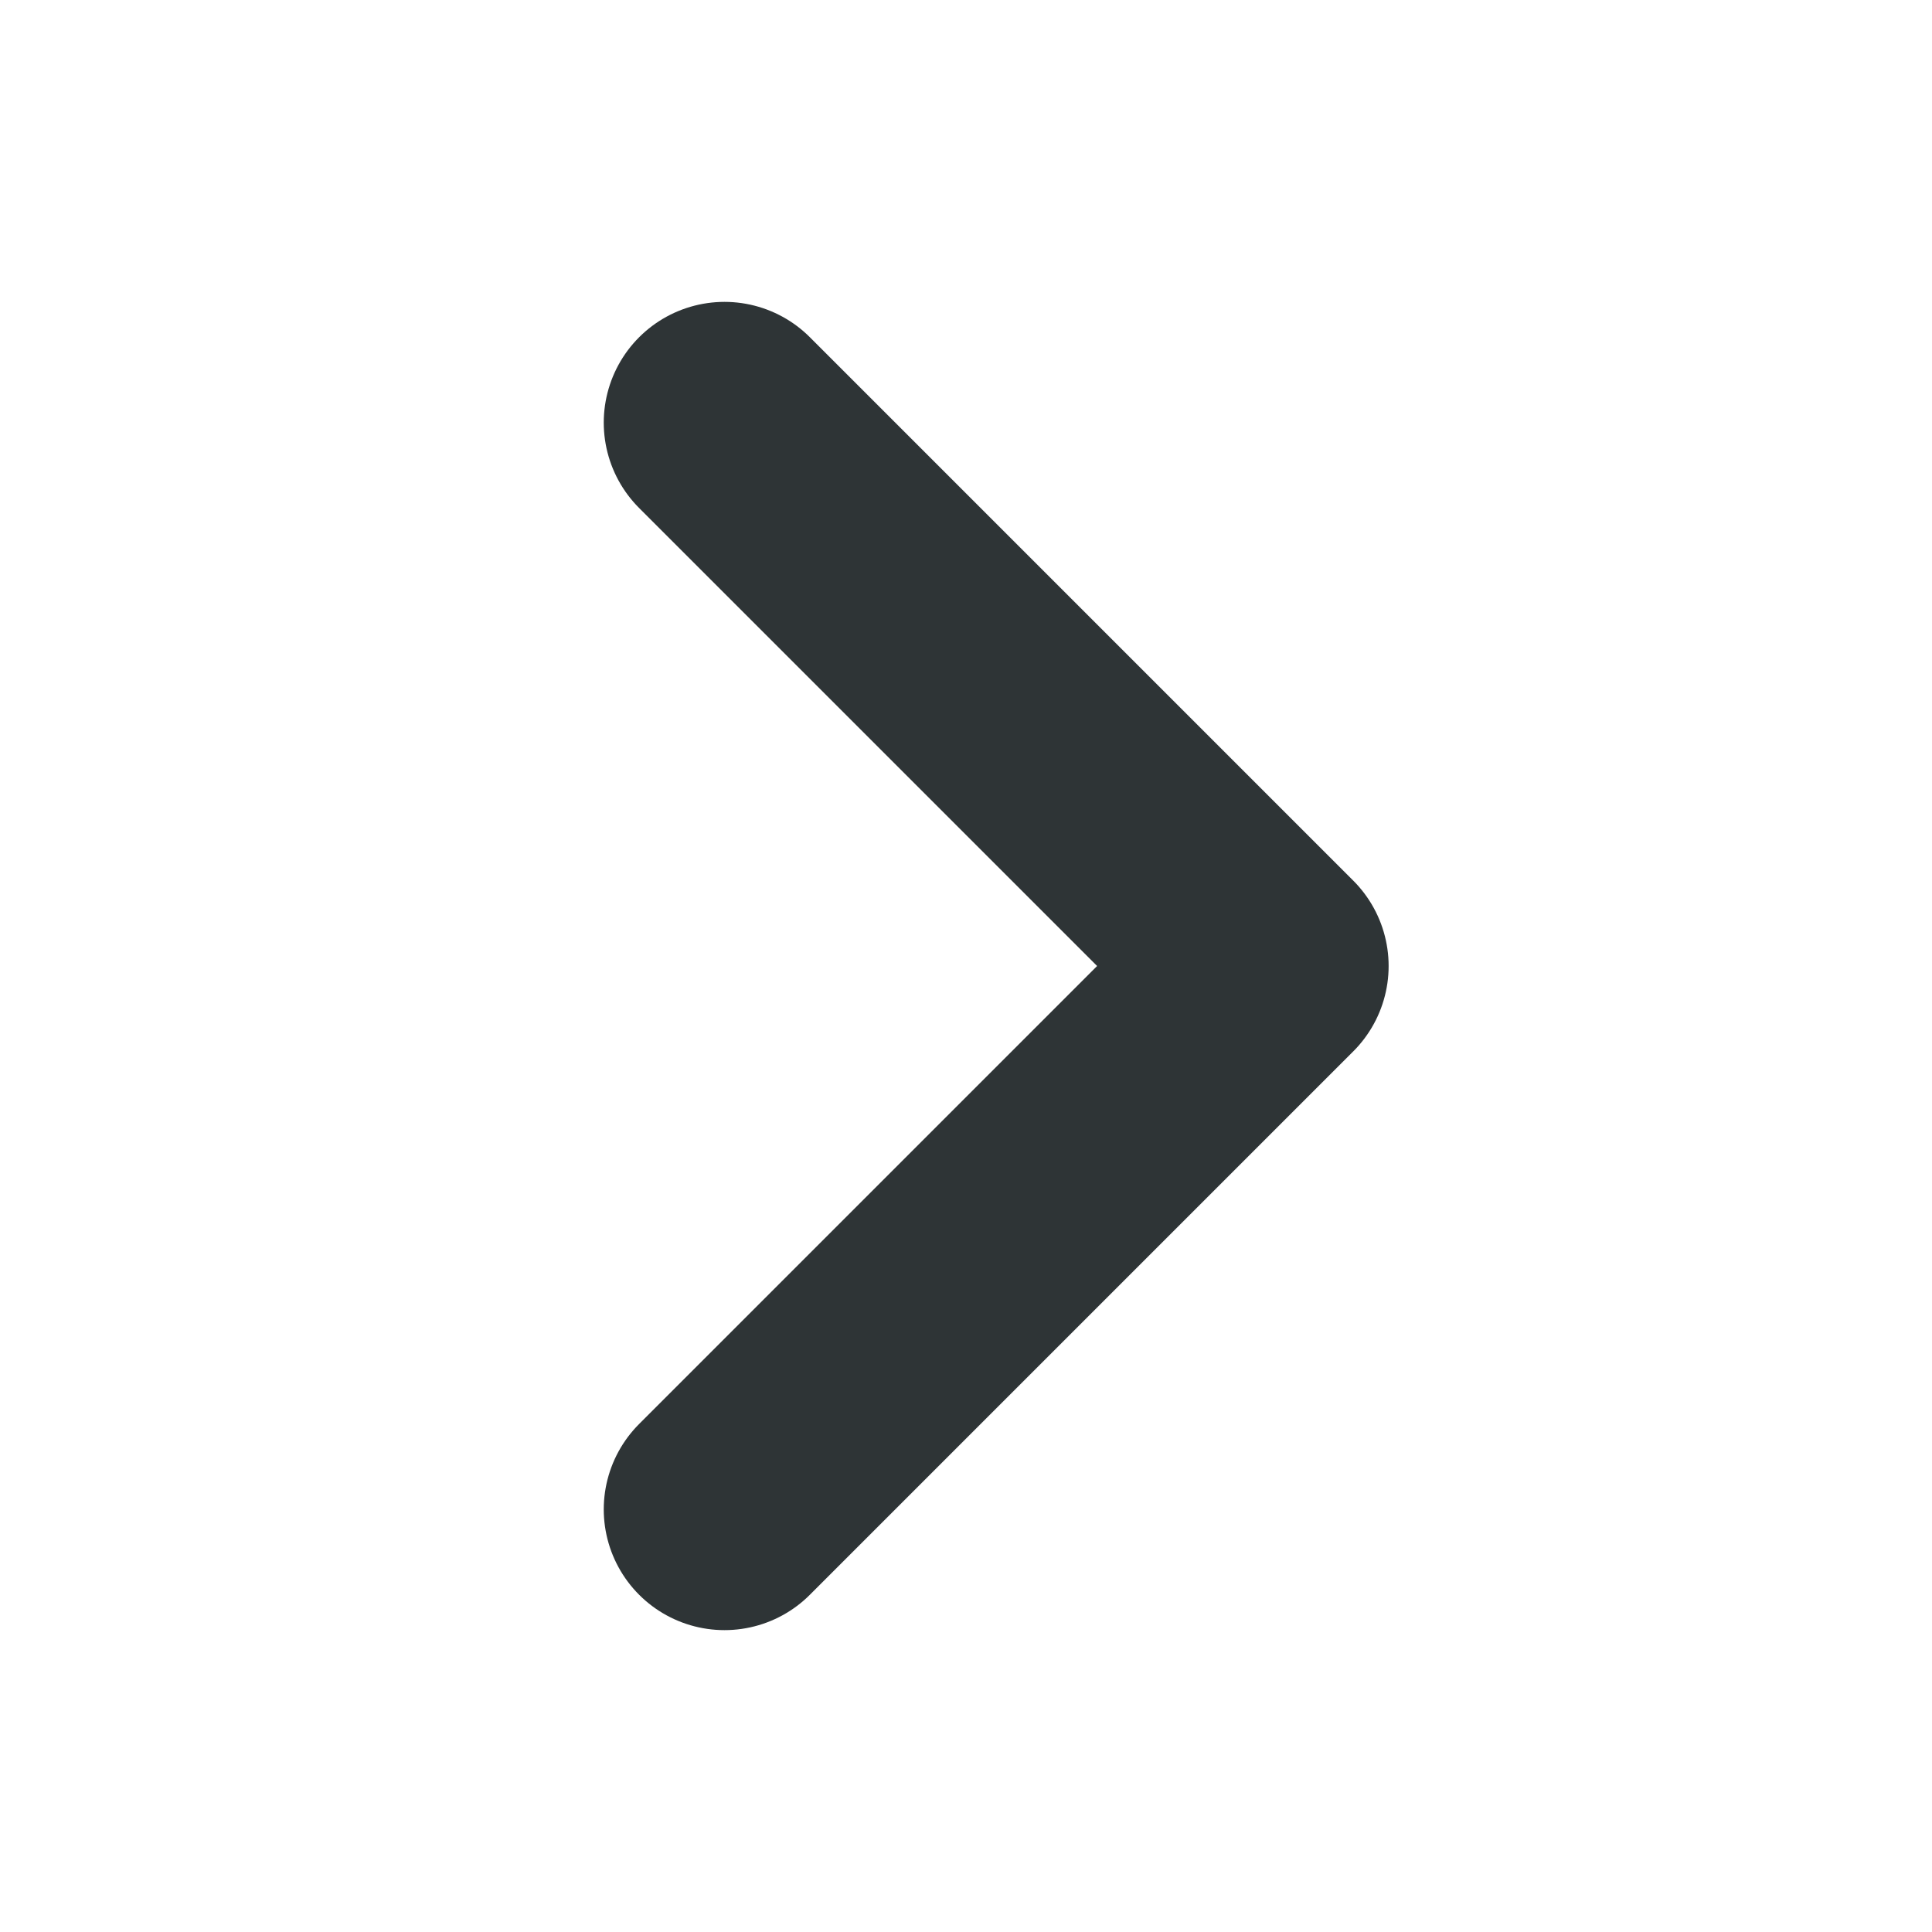
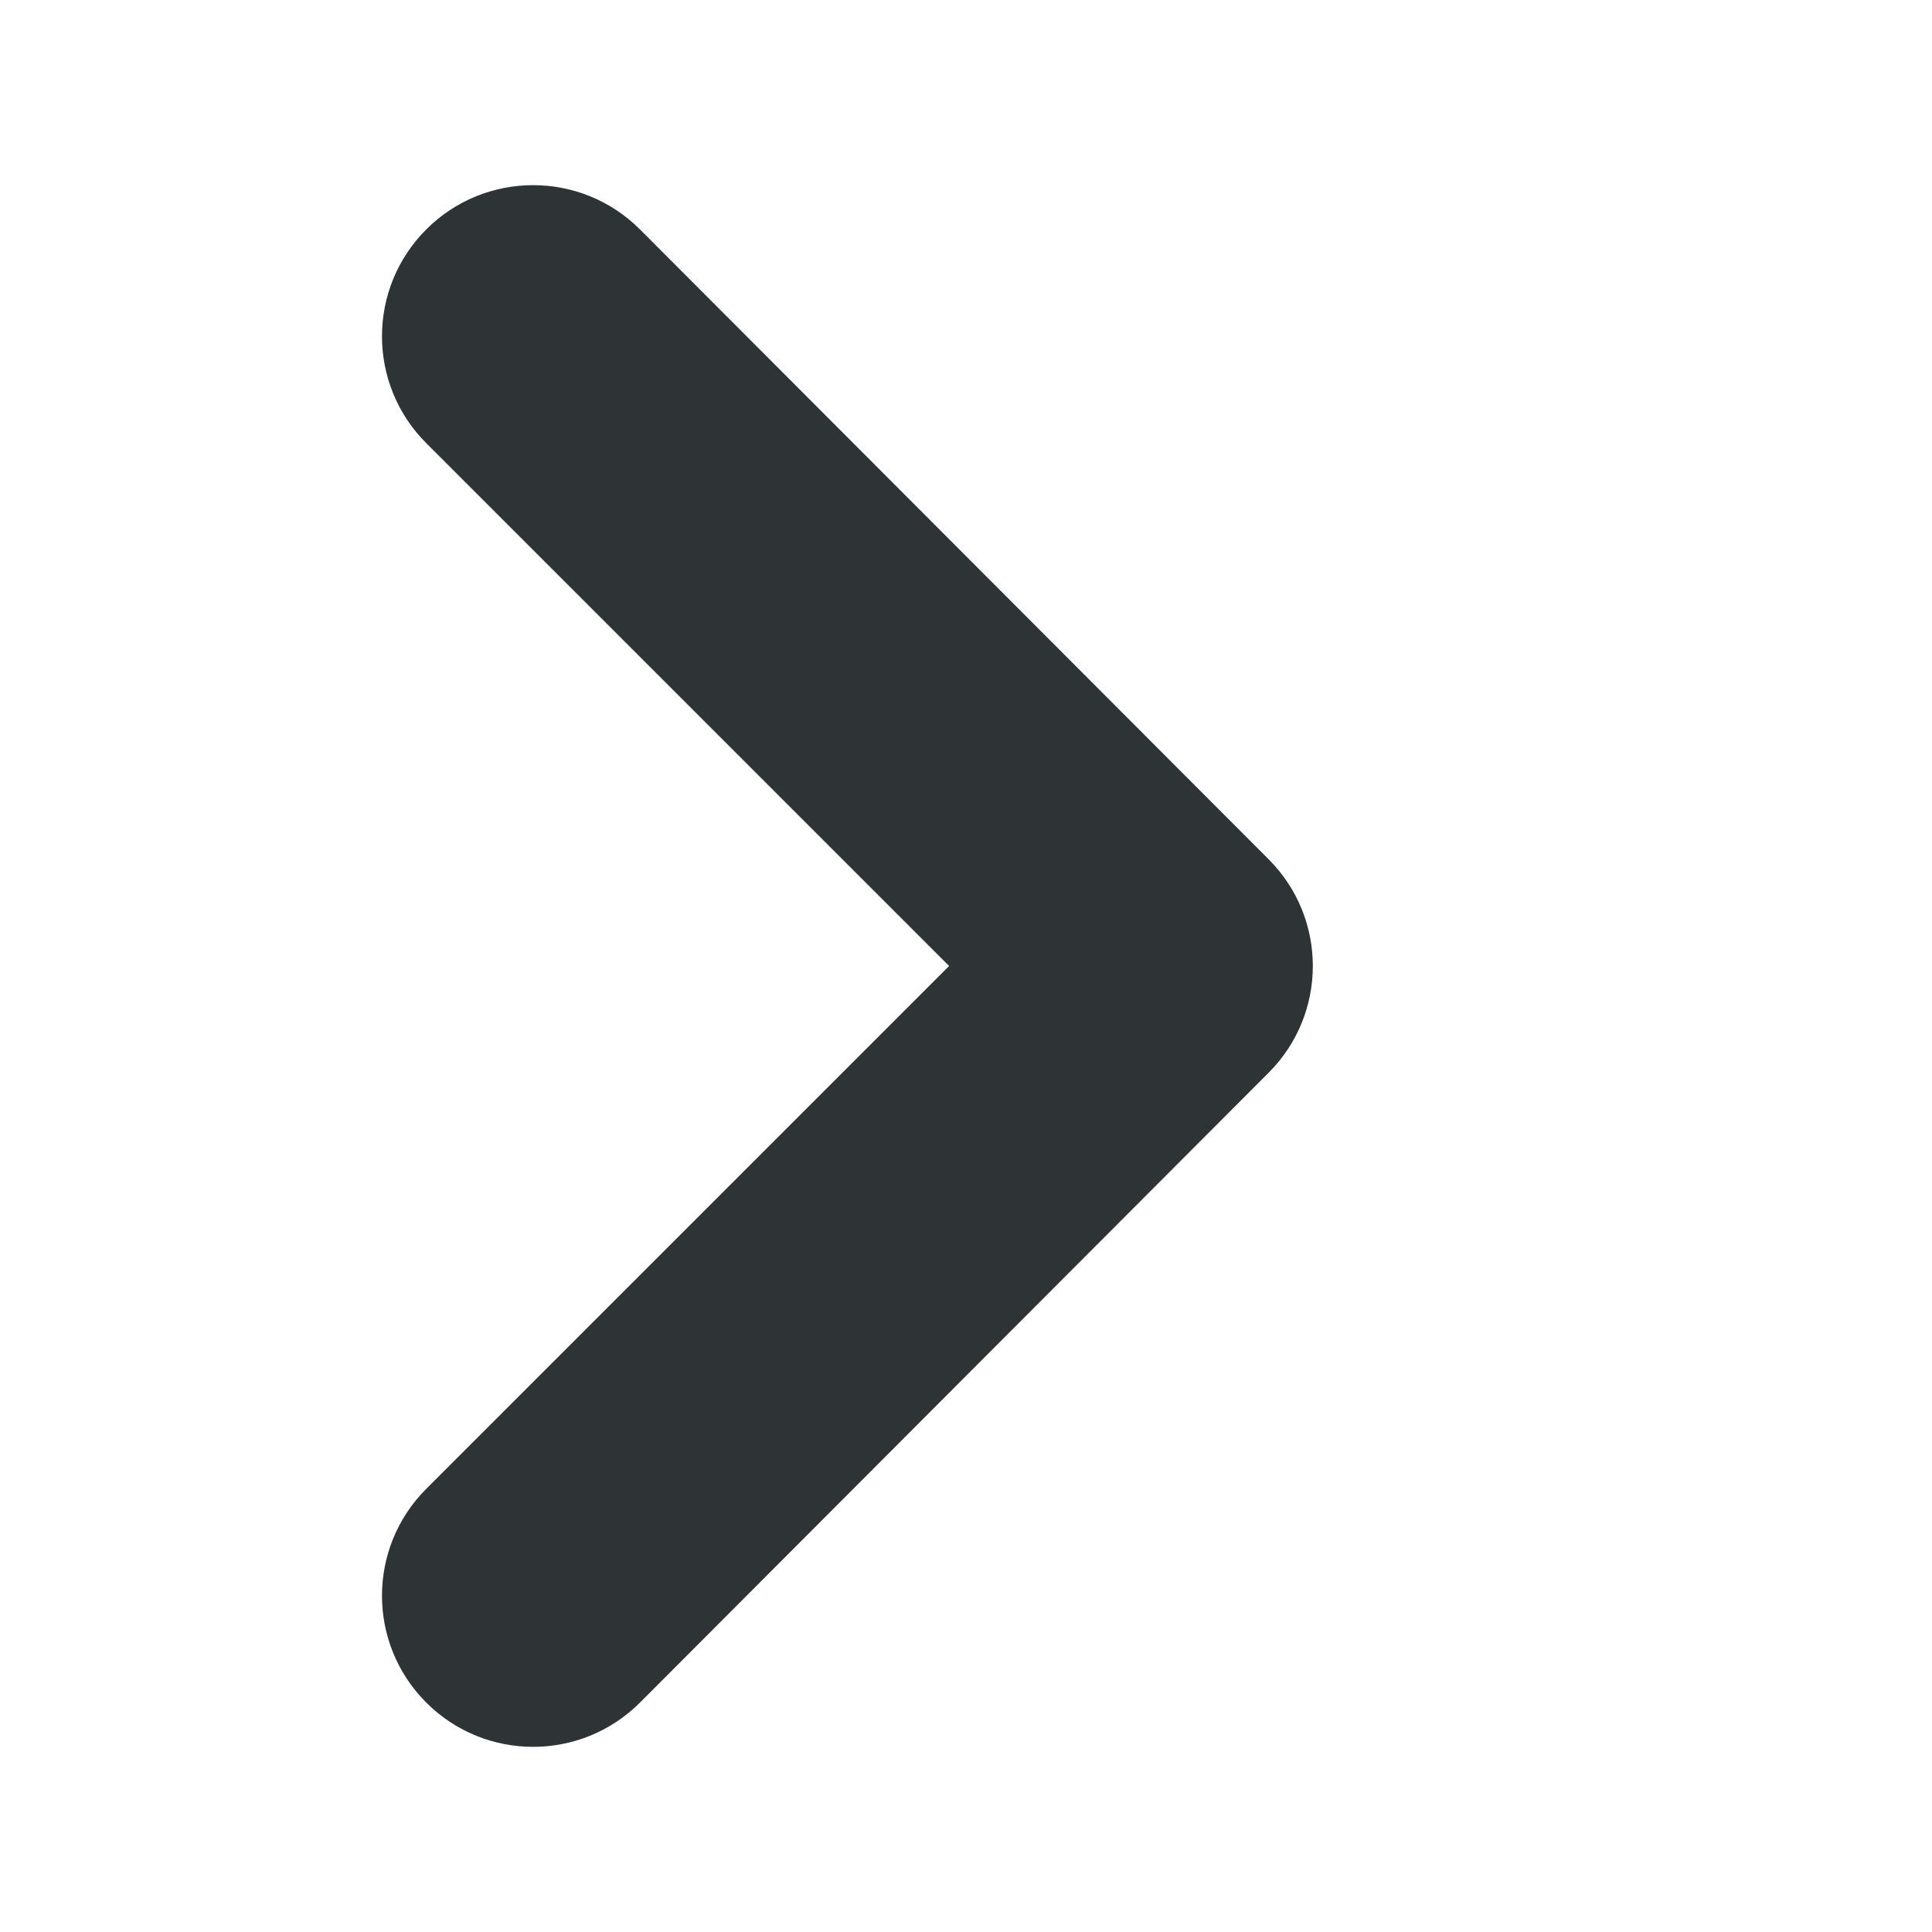
<svg xmlns="http://www.w3.org/2000/svg" width="16" height="16" viewBox="0 0 16 16">
-   <path d="M6 3.5 10.5 8 6 12.5" fill="none" stroke="#2e3436" stroke-width="2" stroke-linecap="round" stroke-linejoin="round" />
+   <path fill="#2e3436" d="M5.3 1.9a1.25 1.25 0 0 0-1.77 1.77L7.86 8l-4.33 4.33a1.25 1.25 0 0 0 1.77 1.77l5.21-5.22a1.25 1.25 0 0 0 0-1.76z" />
</svg>
